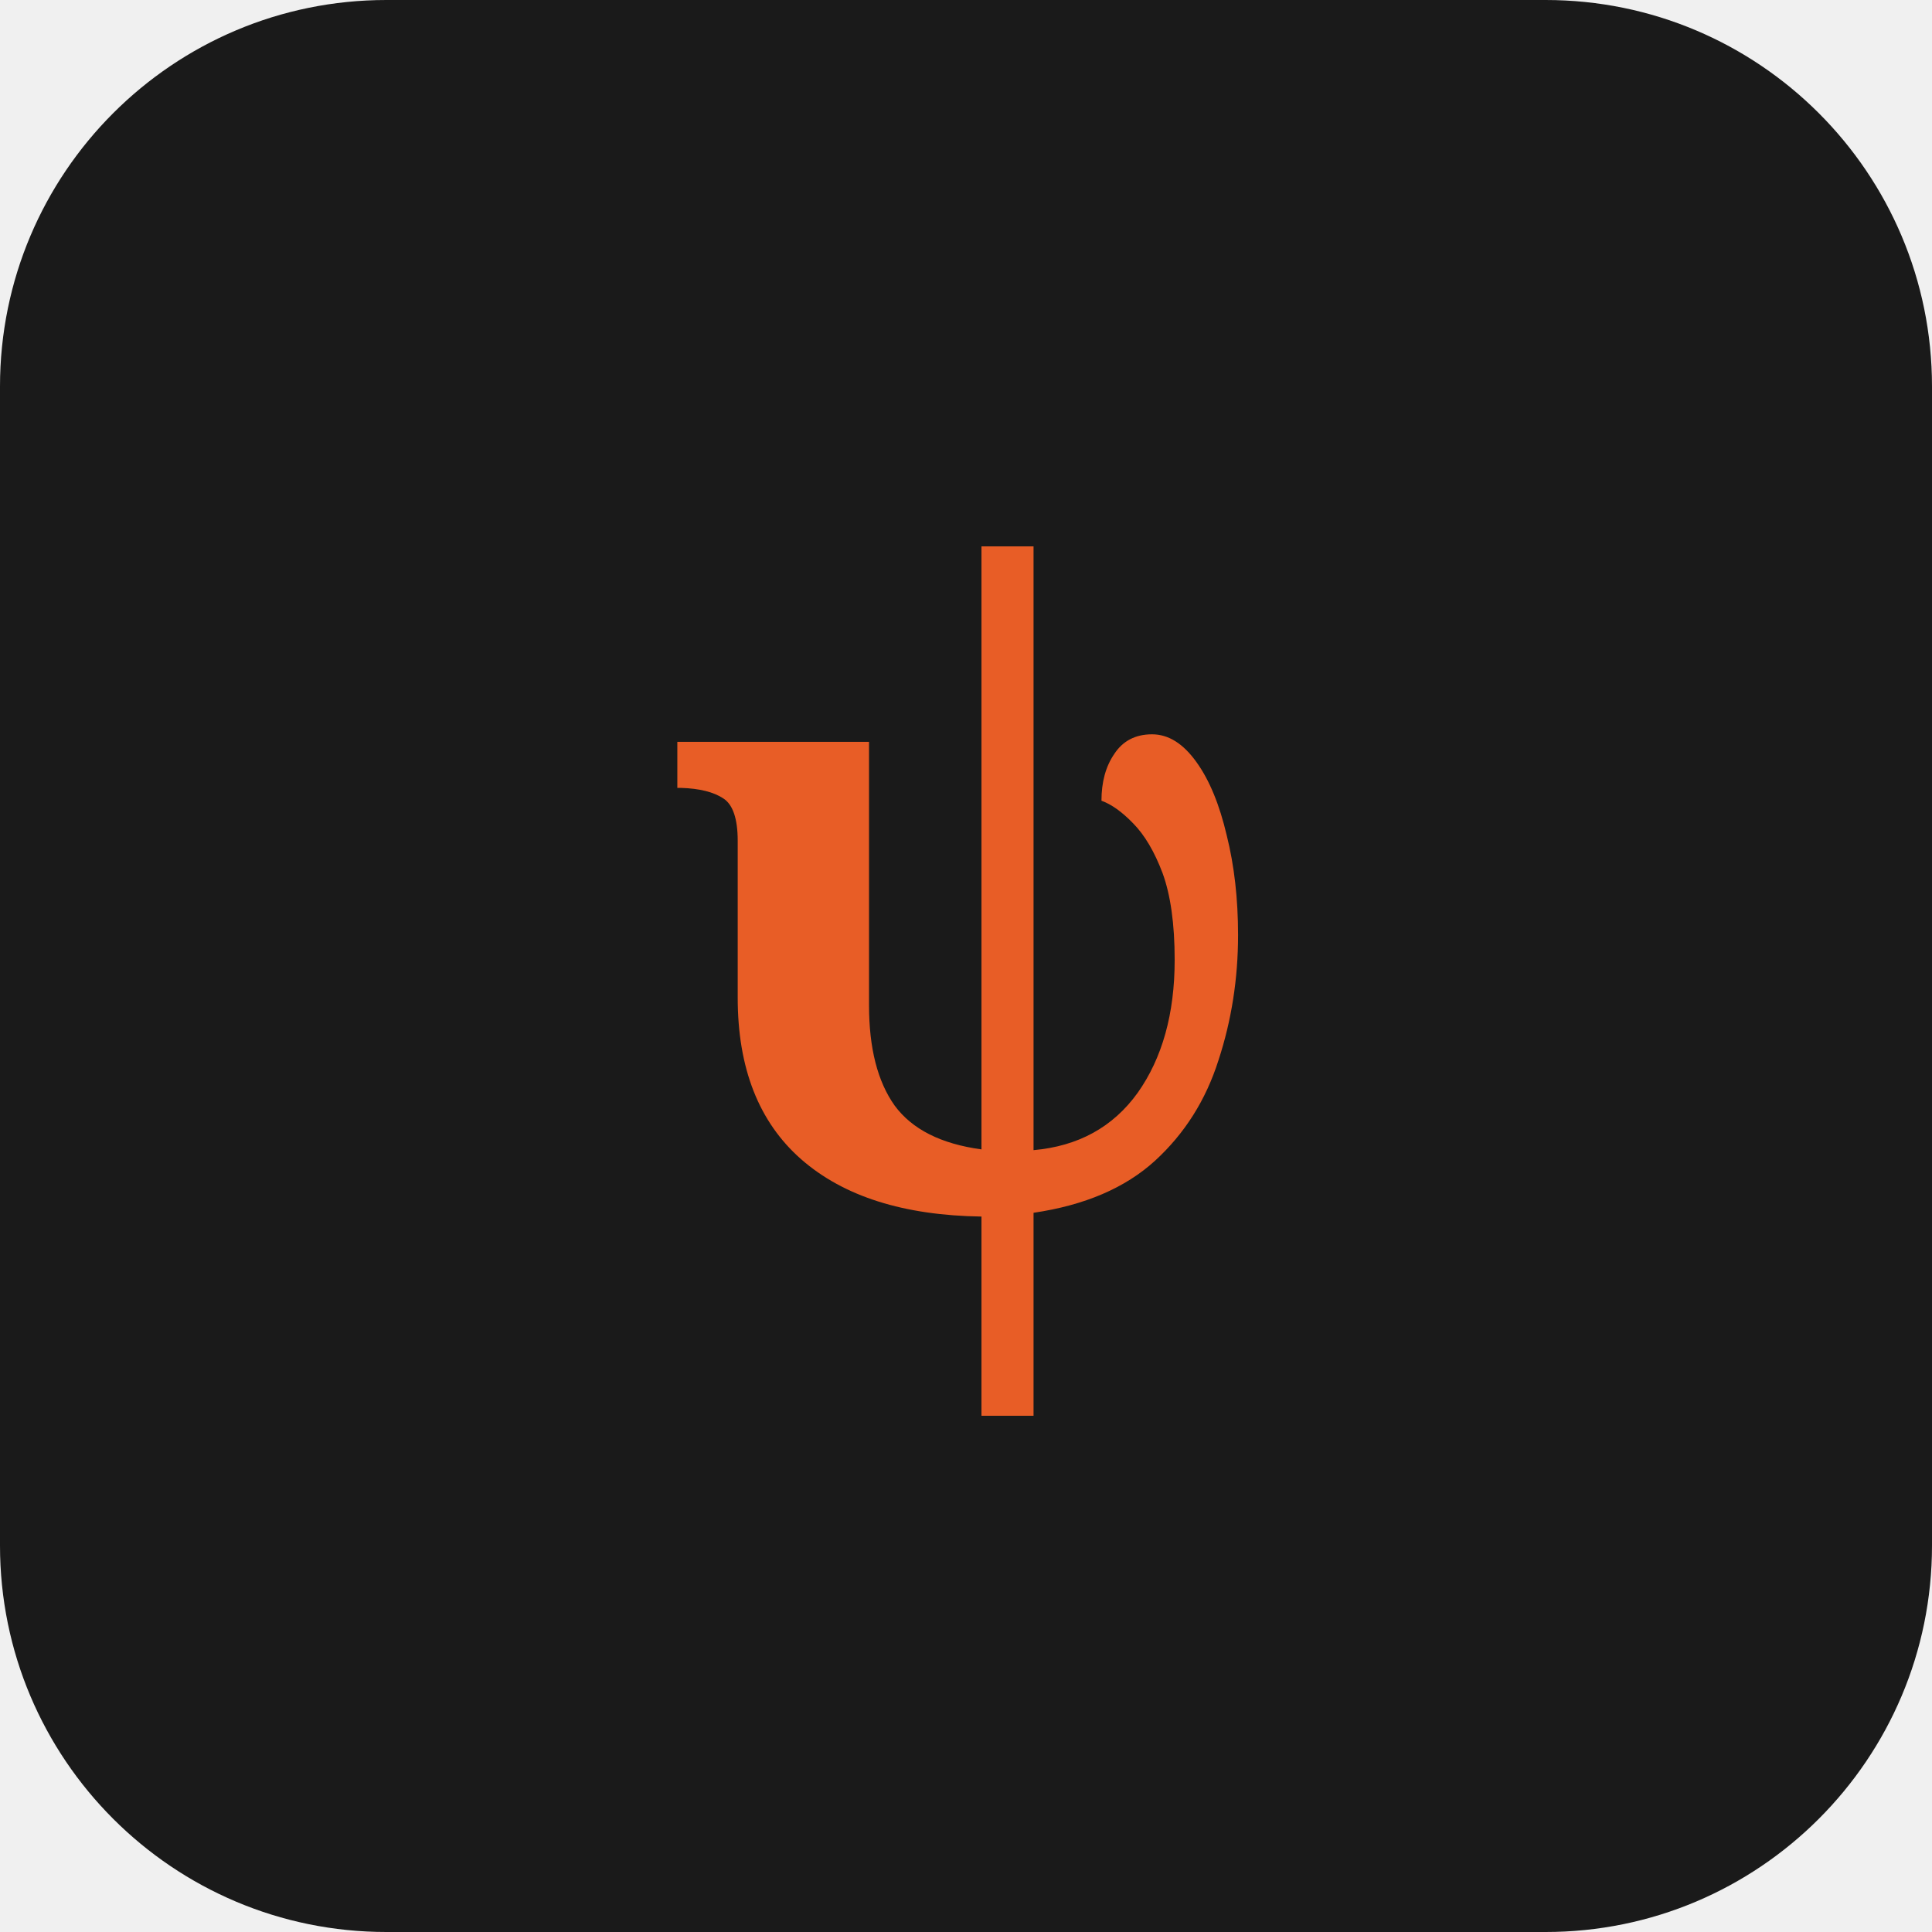
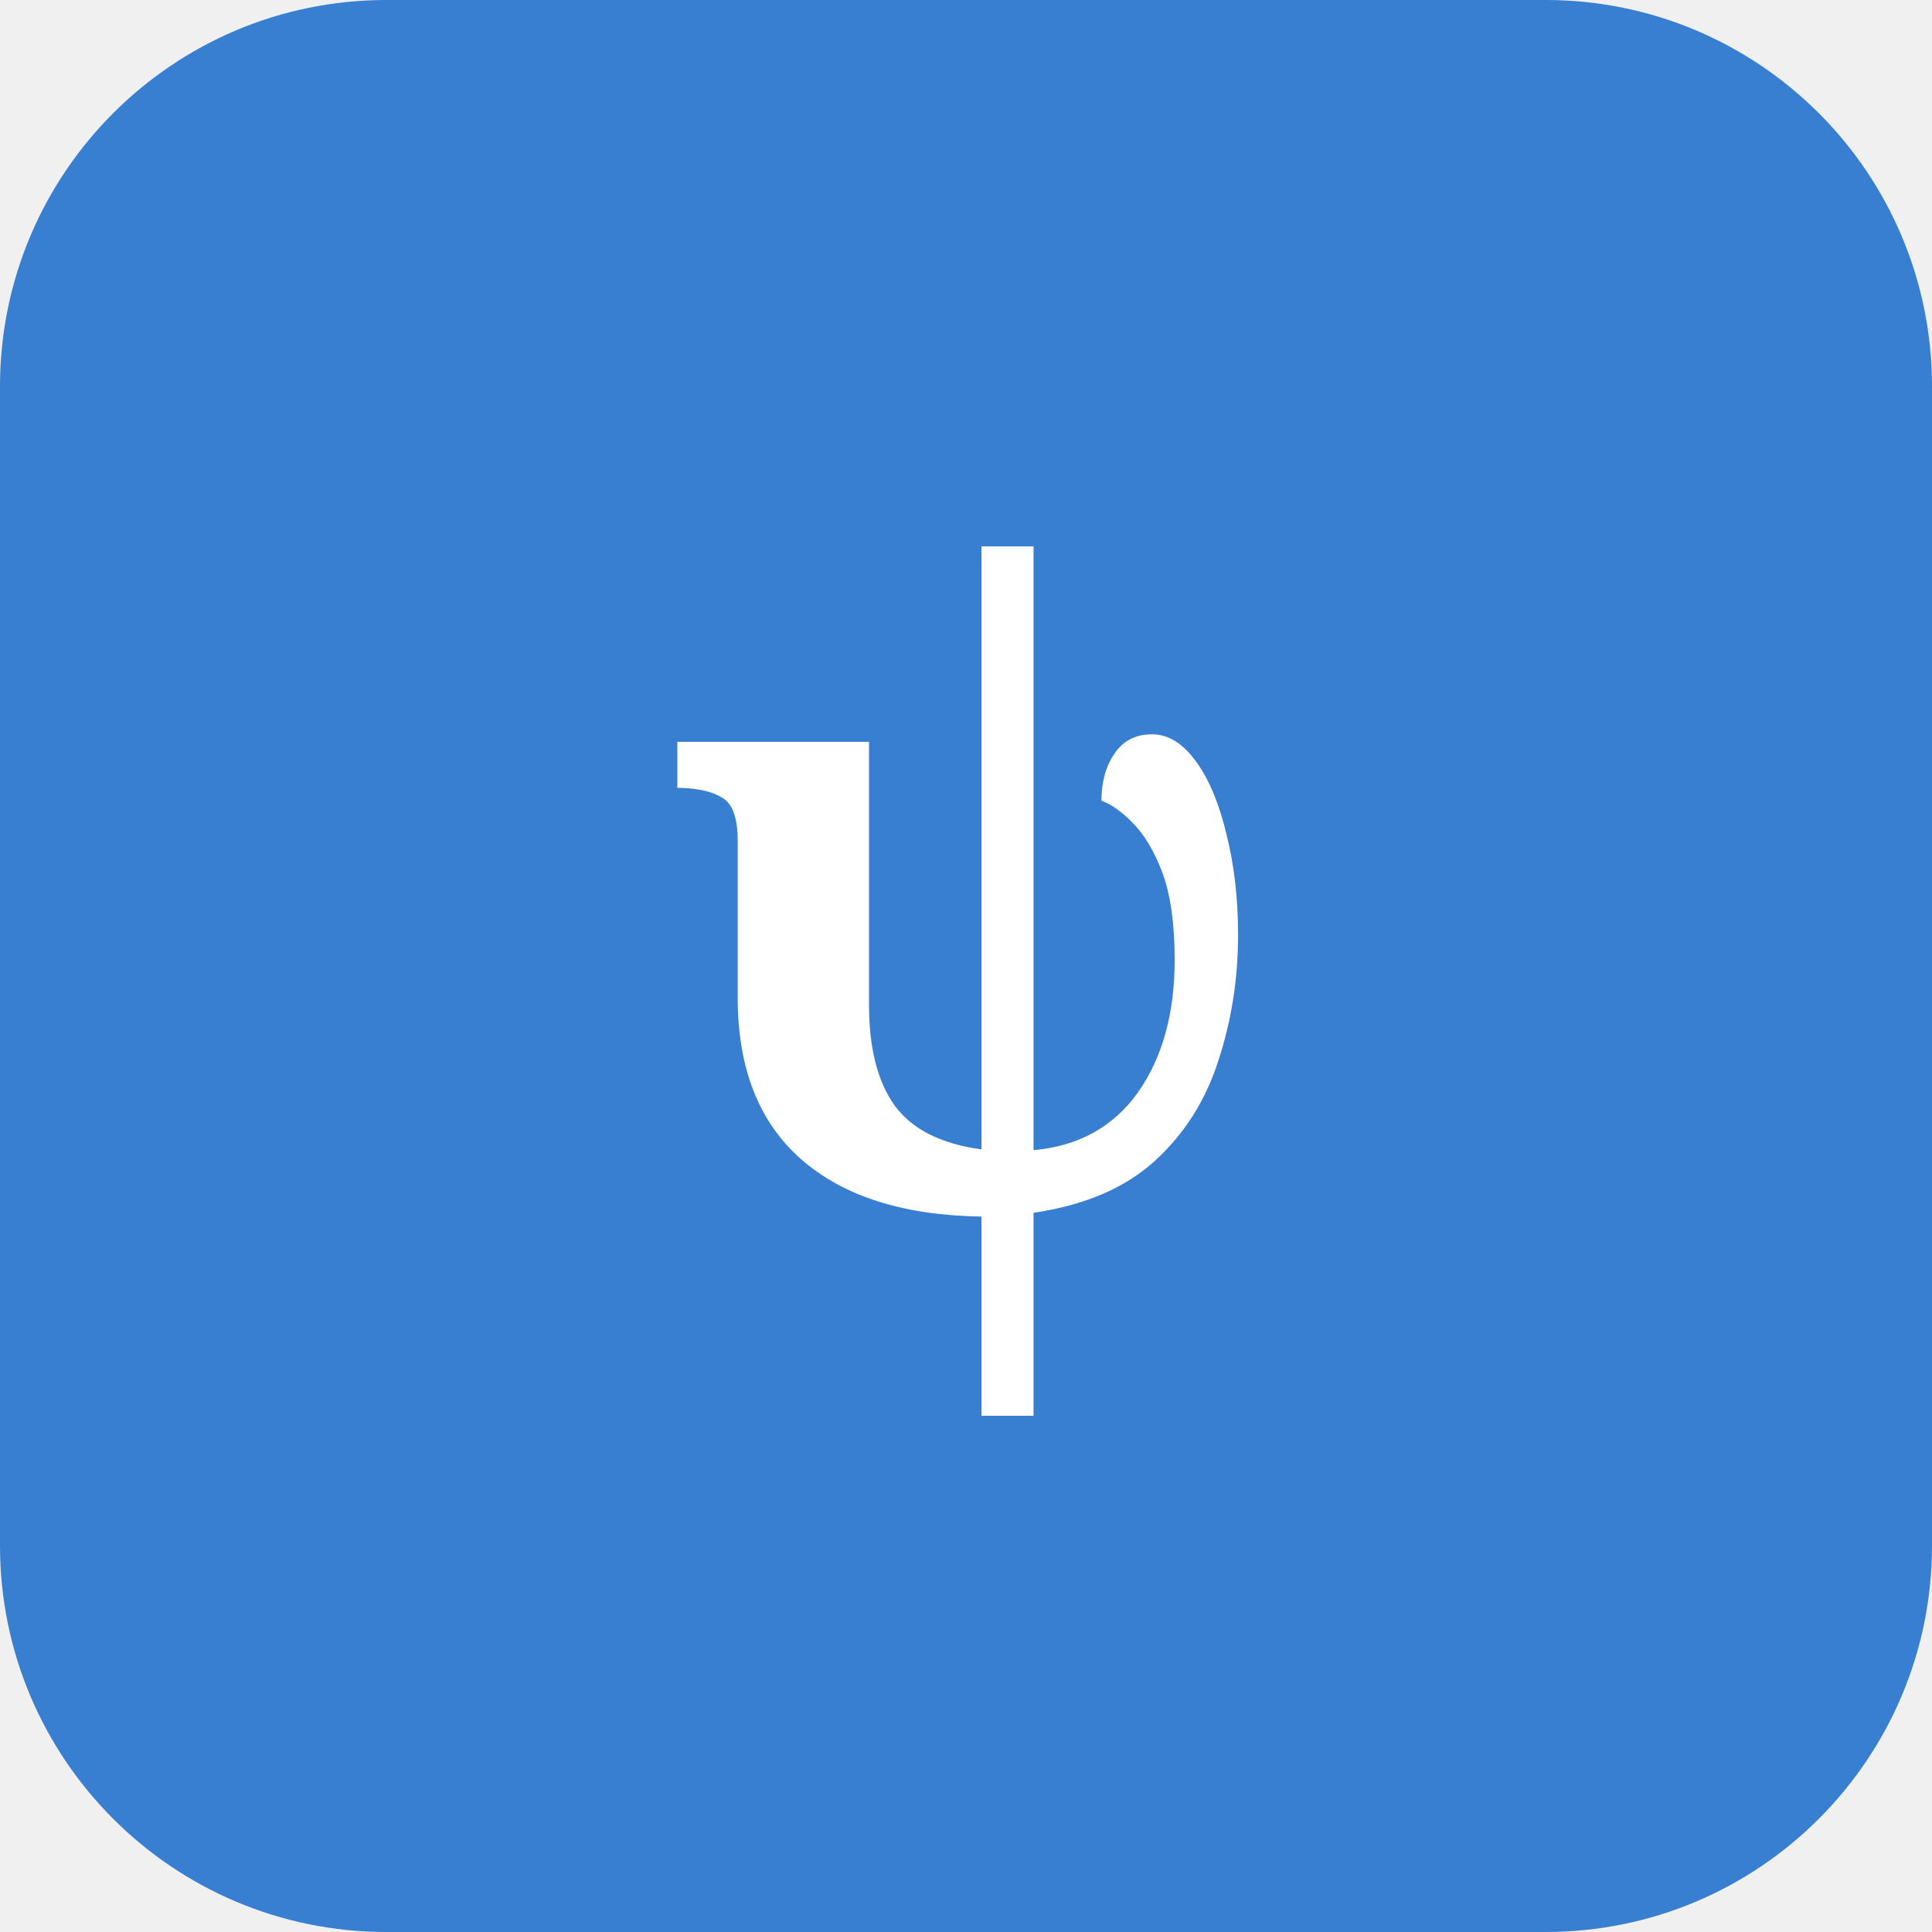
<svg xmlns="http://www.w3.org/2000/svg" viewBox="0 0 40 40">
-   <rect width="40" height="40" rx="8" fill="#1a1a1a" />
-   <text x="20" y="25" text-anchor="middle" font-size="18" fill="#E85D26" font-family="Georgia, serif" font-weight="700">ψ</text>
+   <rect width="40" height="40" rx="8" fill="#387ed1" />
+   <text x="20" y="25" text-anchor="middle" font-size="18" fill="#ffffff" font-family="Georgia, serif" font-weight="700">ψ</text>
</svg>
